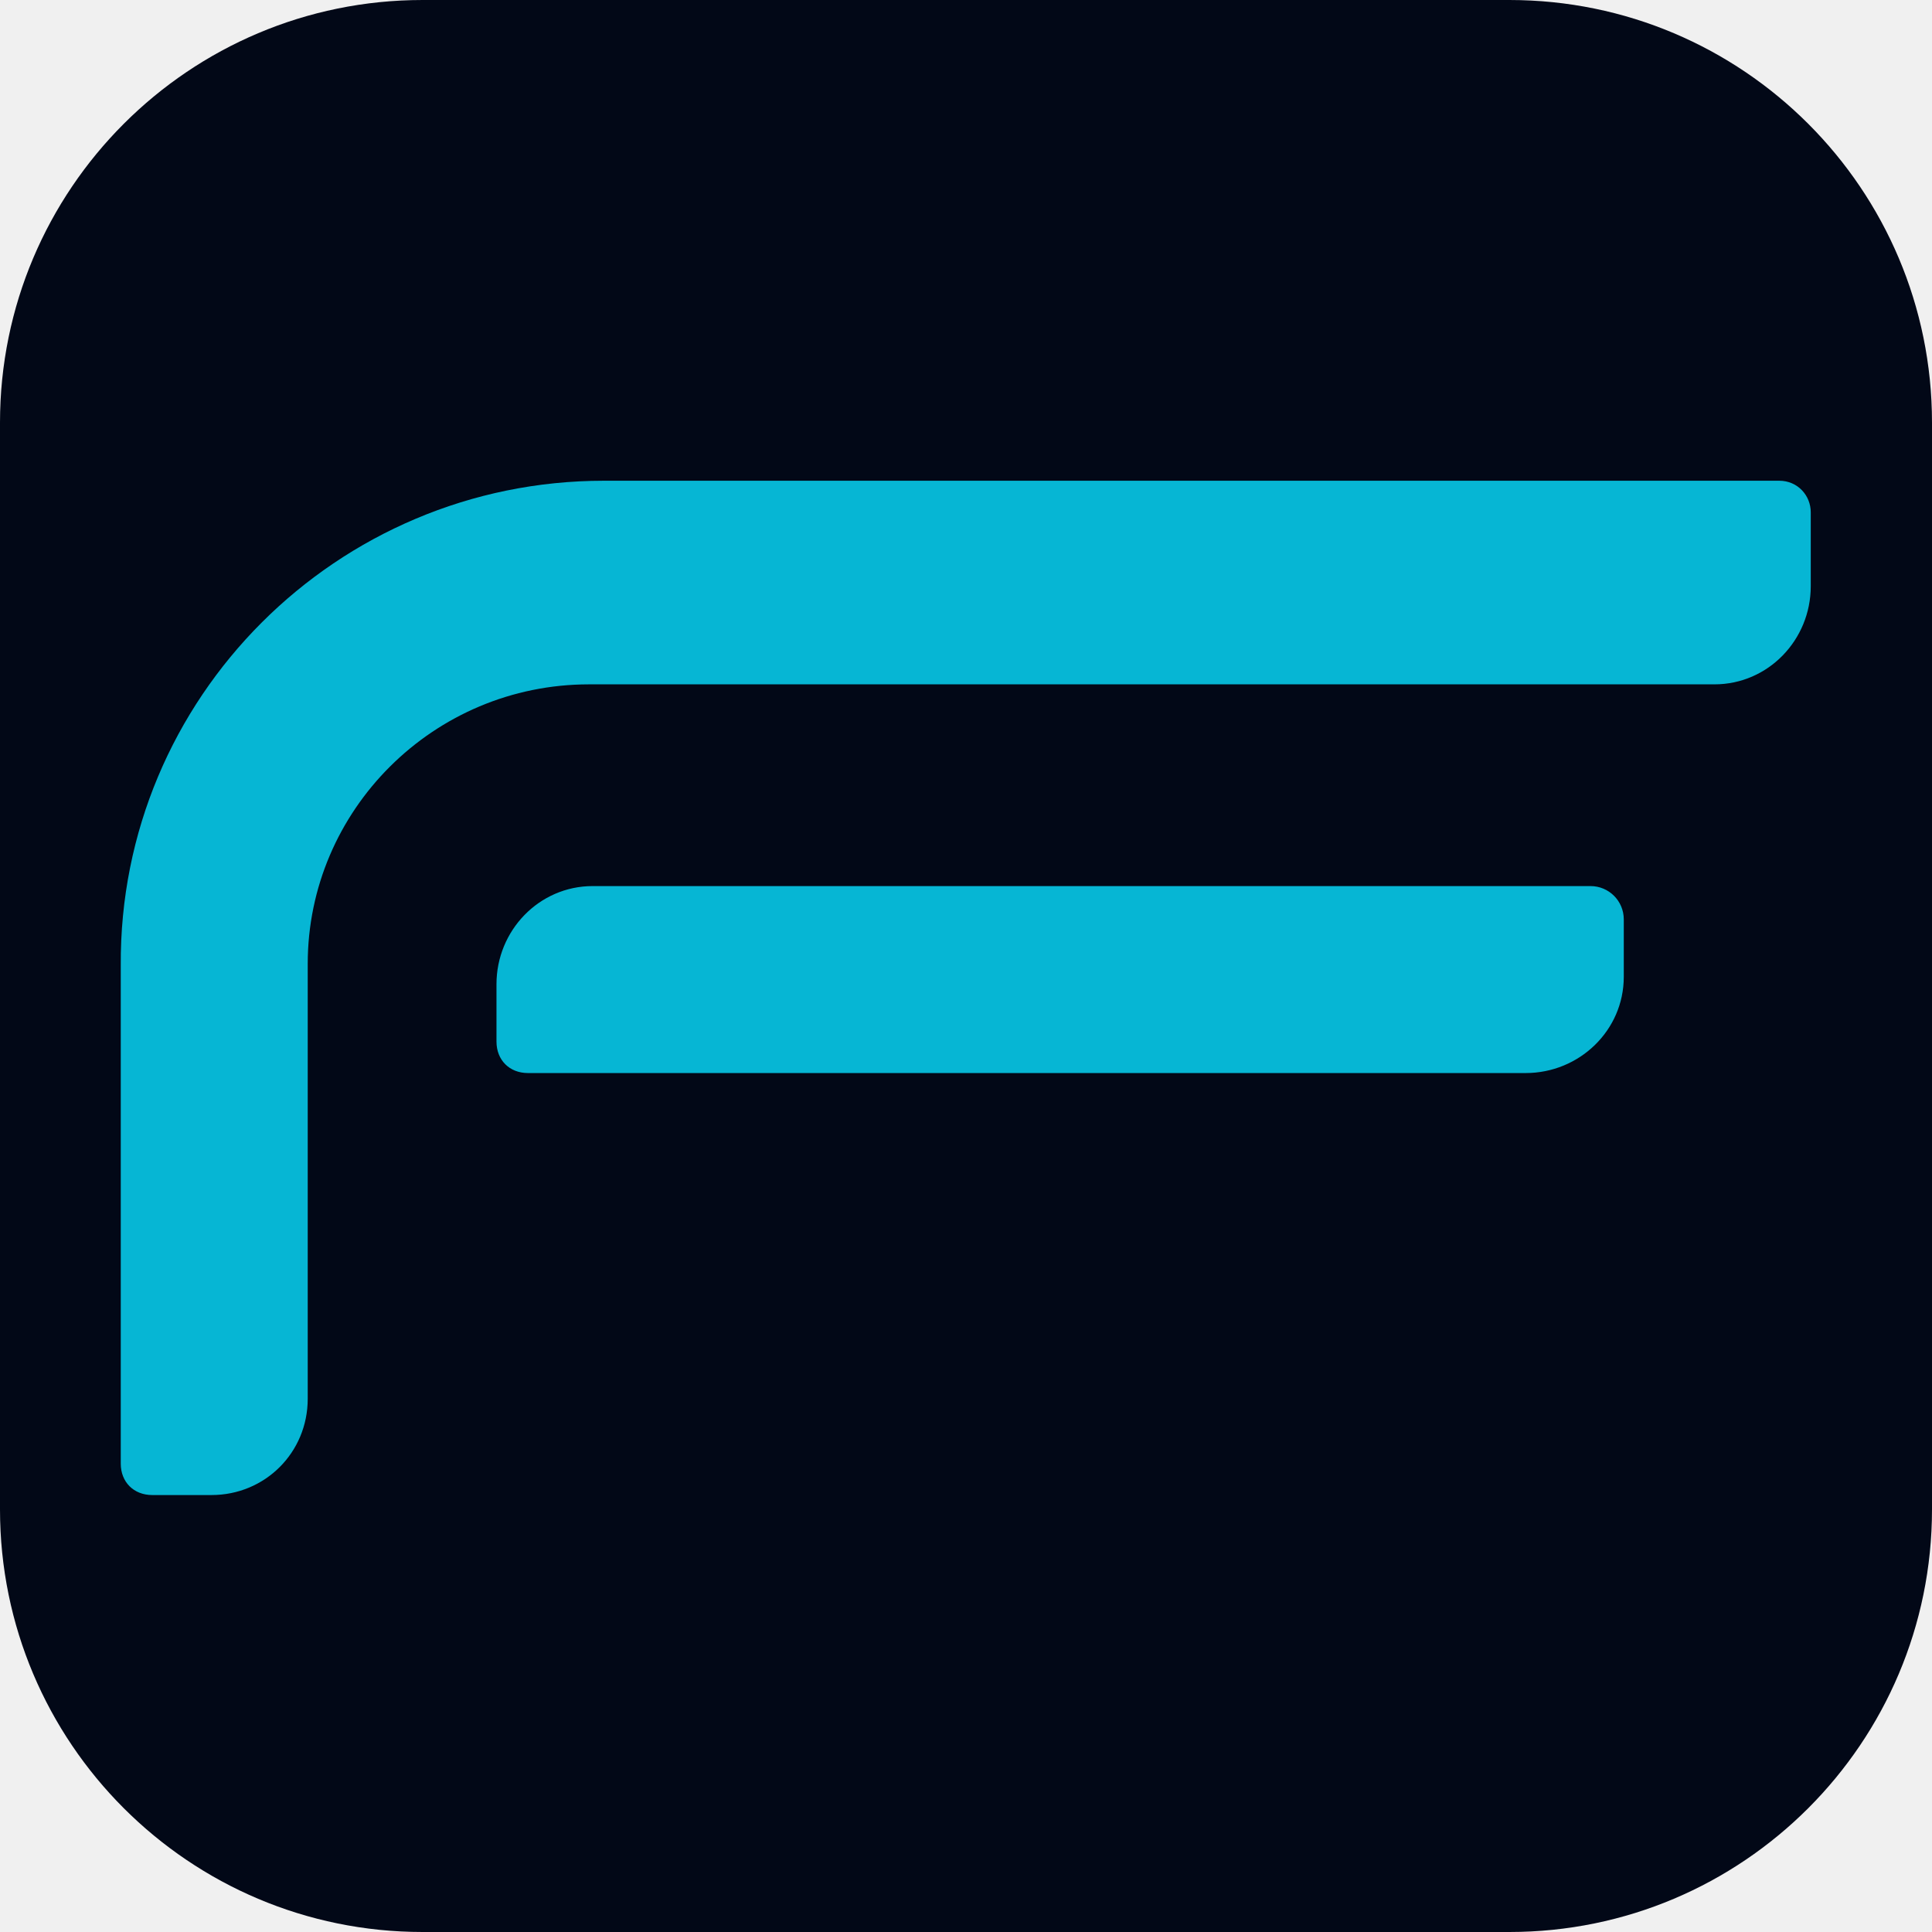
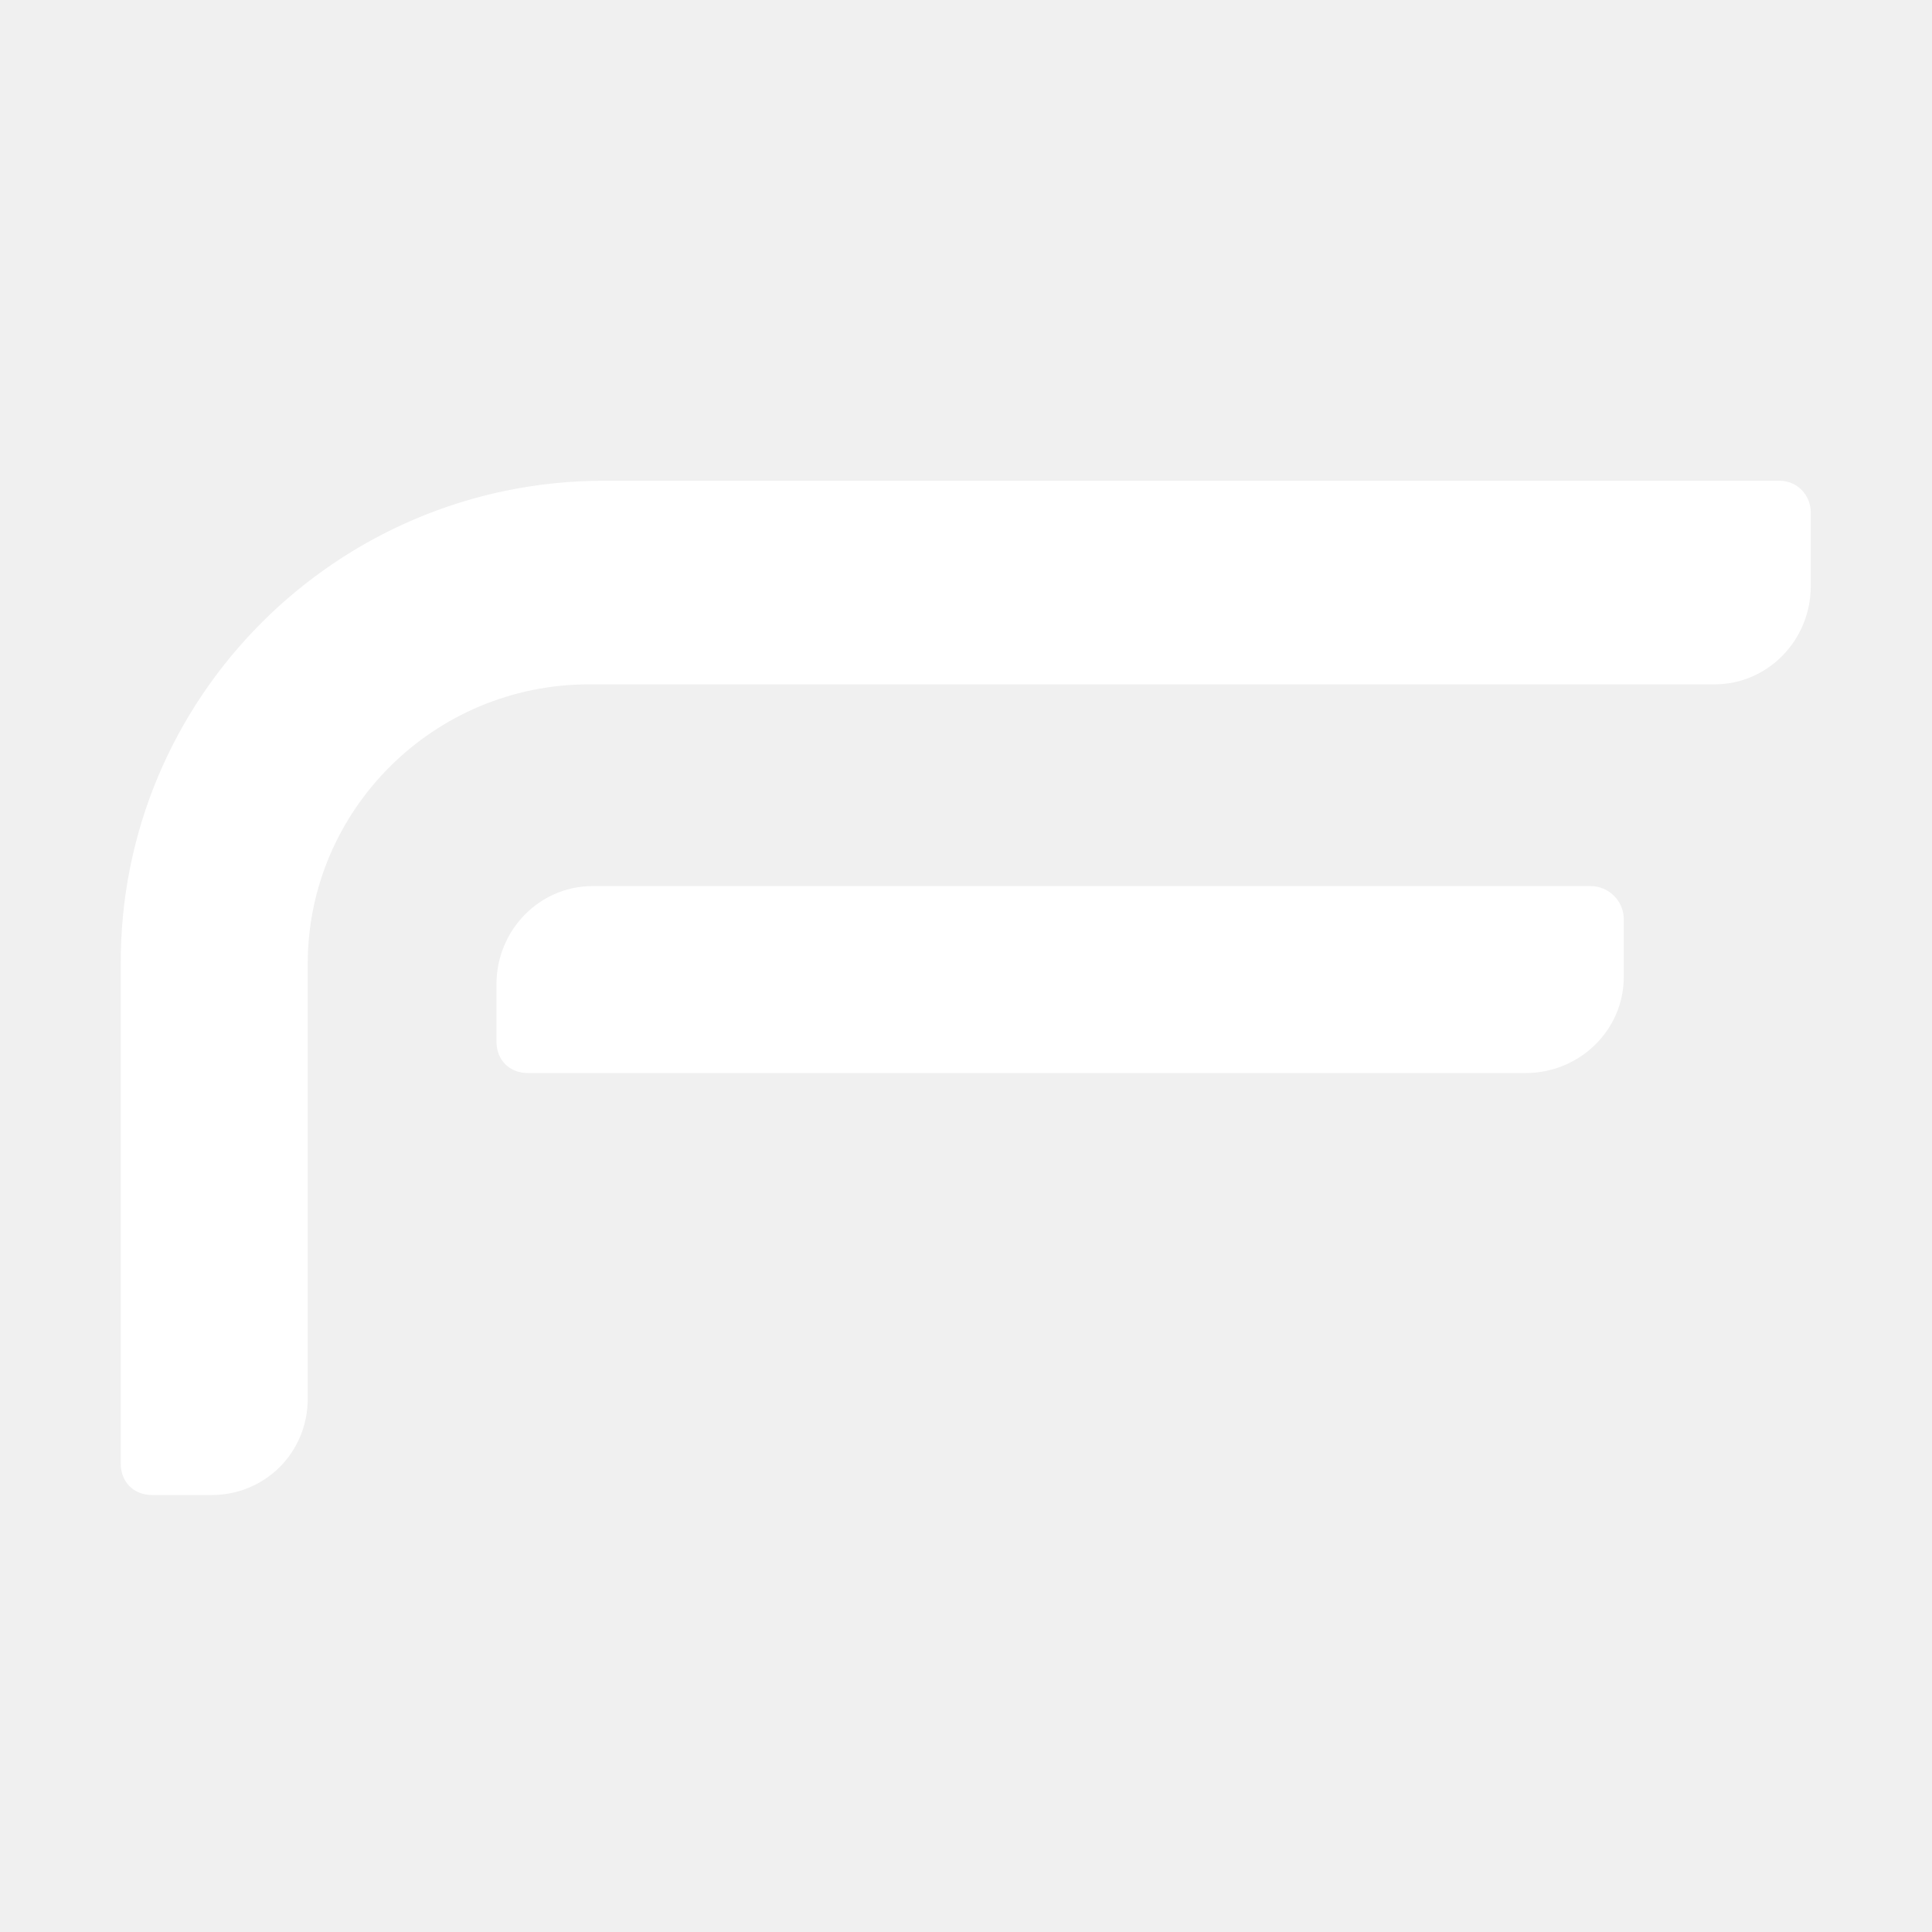
<svg xmlns="http://www.w3.org/2000/svg" viewBox="0 0 32 32">
-   <rect width="32" height="32" rx="7" fill="#020817" />
  <g transform="translate(2 7.6) scale(1.97)">
-     <path d="M9.82e-05 4.261C-0.015 2.005 1.821 0.184 4.062 0.184H13.944C14.1 0.184 14.209 0.309 14.209 0.449V1.071C14.209 1.522 13.851 1.896 13.399 1.896H3.937C2.63 1.896 1.572 2.954 1.572 4.246V7.903C1.572 8.354 1.214 8.712 0.763 8.712H0.265C0.109 8.712 9.82e-05 8.603 9.82e-05 8.448V4.261ZM3.159 4.417C3.159 3.966 3.517 3.592 3.968 3.592H12.357C12.512 3.592 12.637 3.717 12.637 3.872V4.355C12.637 4.806 12.263 5.164 11.812 5.164H3.424C3.268 5.164 3.159 5.055 3.159 4.899V4.417Z" fill="#06b6d4" />
+     <path d="M9.82e-05 4.261C-0.015 2.005 1.821 0.184 4.062 0.184H13.944C14.1 0.184 14.209 0.309 14.209 0.449V1.071C14.209 1.522 13.851 1.896 13.399 1.896H3.937C2.63 1.896 1.572 2.954 1.572 4.246V7.903C1.572 8.354 1.214 8.712 0.763 8.712H0.265C0.109 8.712 9.82e-05 8.603 9.82e-05 8.448V4.261ZM3.159 4.417C3.159 3.966 3.517 3.592 3.968 3.592H12.357C12.512 3.592 12.637 3.717 12.637 3.872V4.355C12.637 4.806 12.263 5.164 11.812 5.164H3.424C3.268 5.164 3.159 5.055 3.159 4.899V4.417Z" fill="#ffffff" />
  </g>
</svg>
